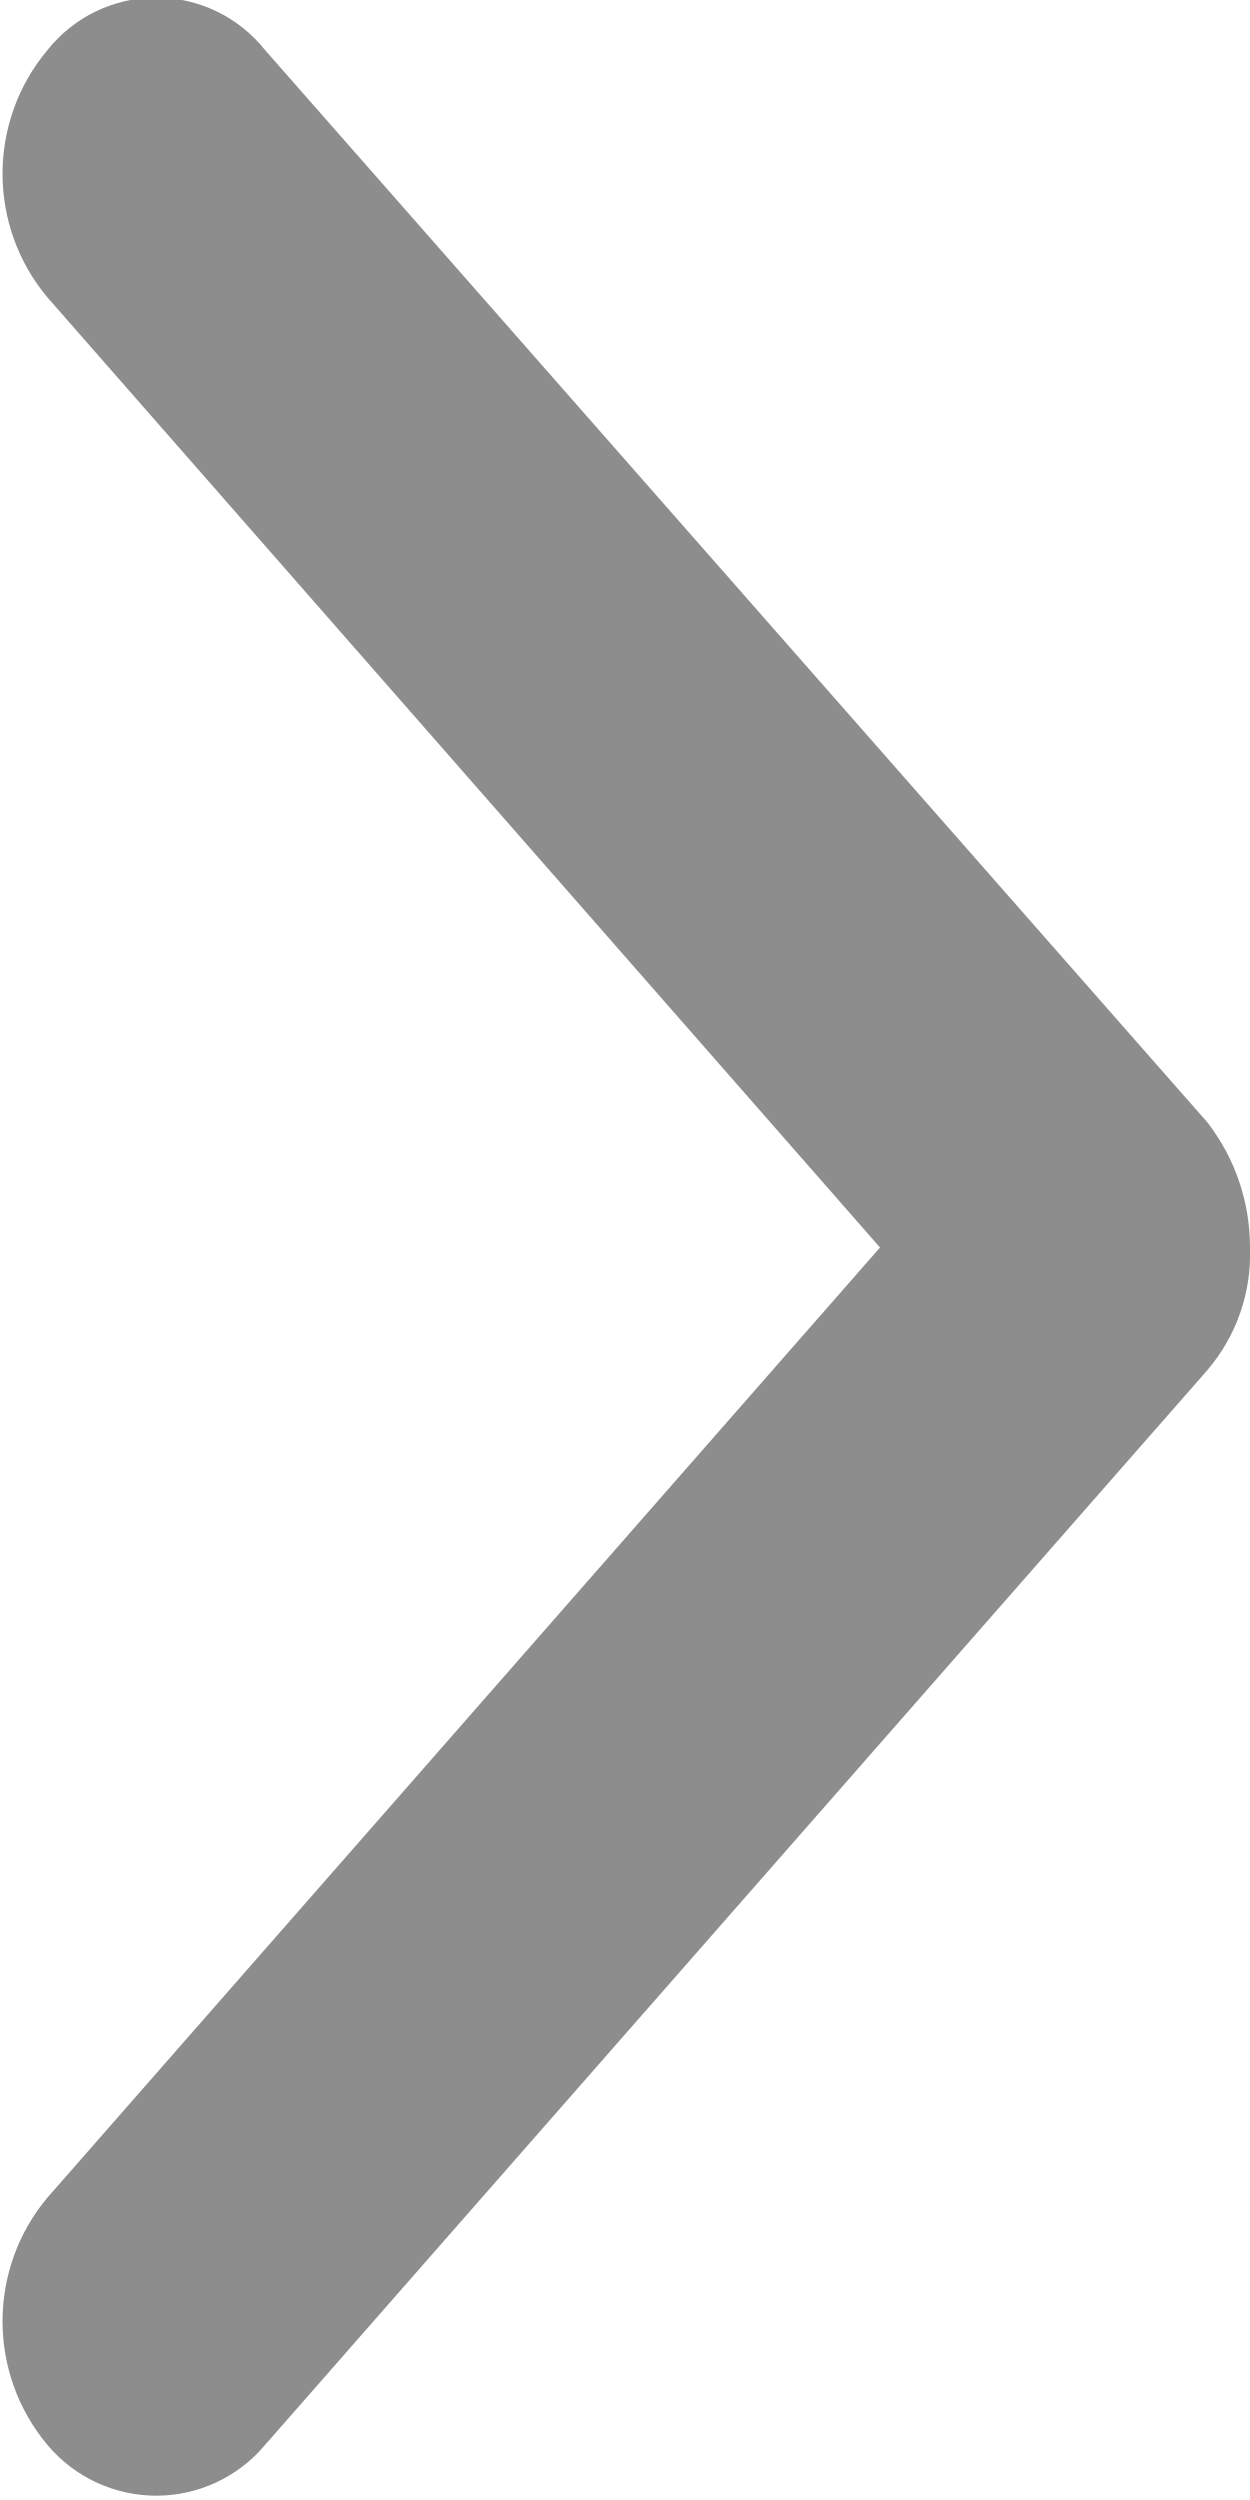
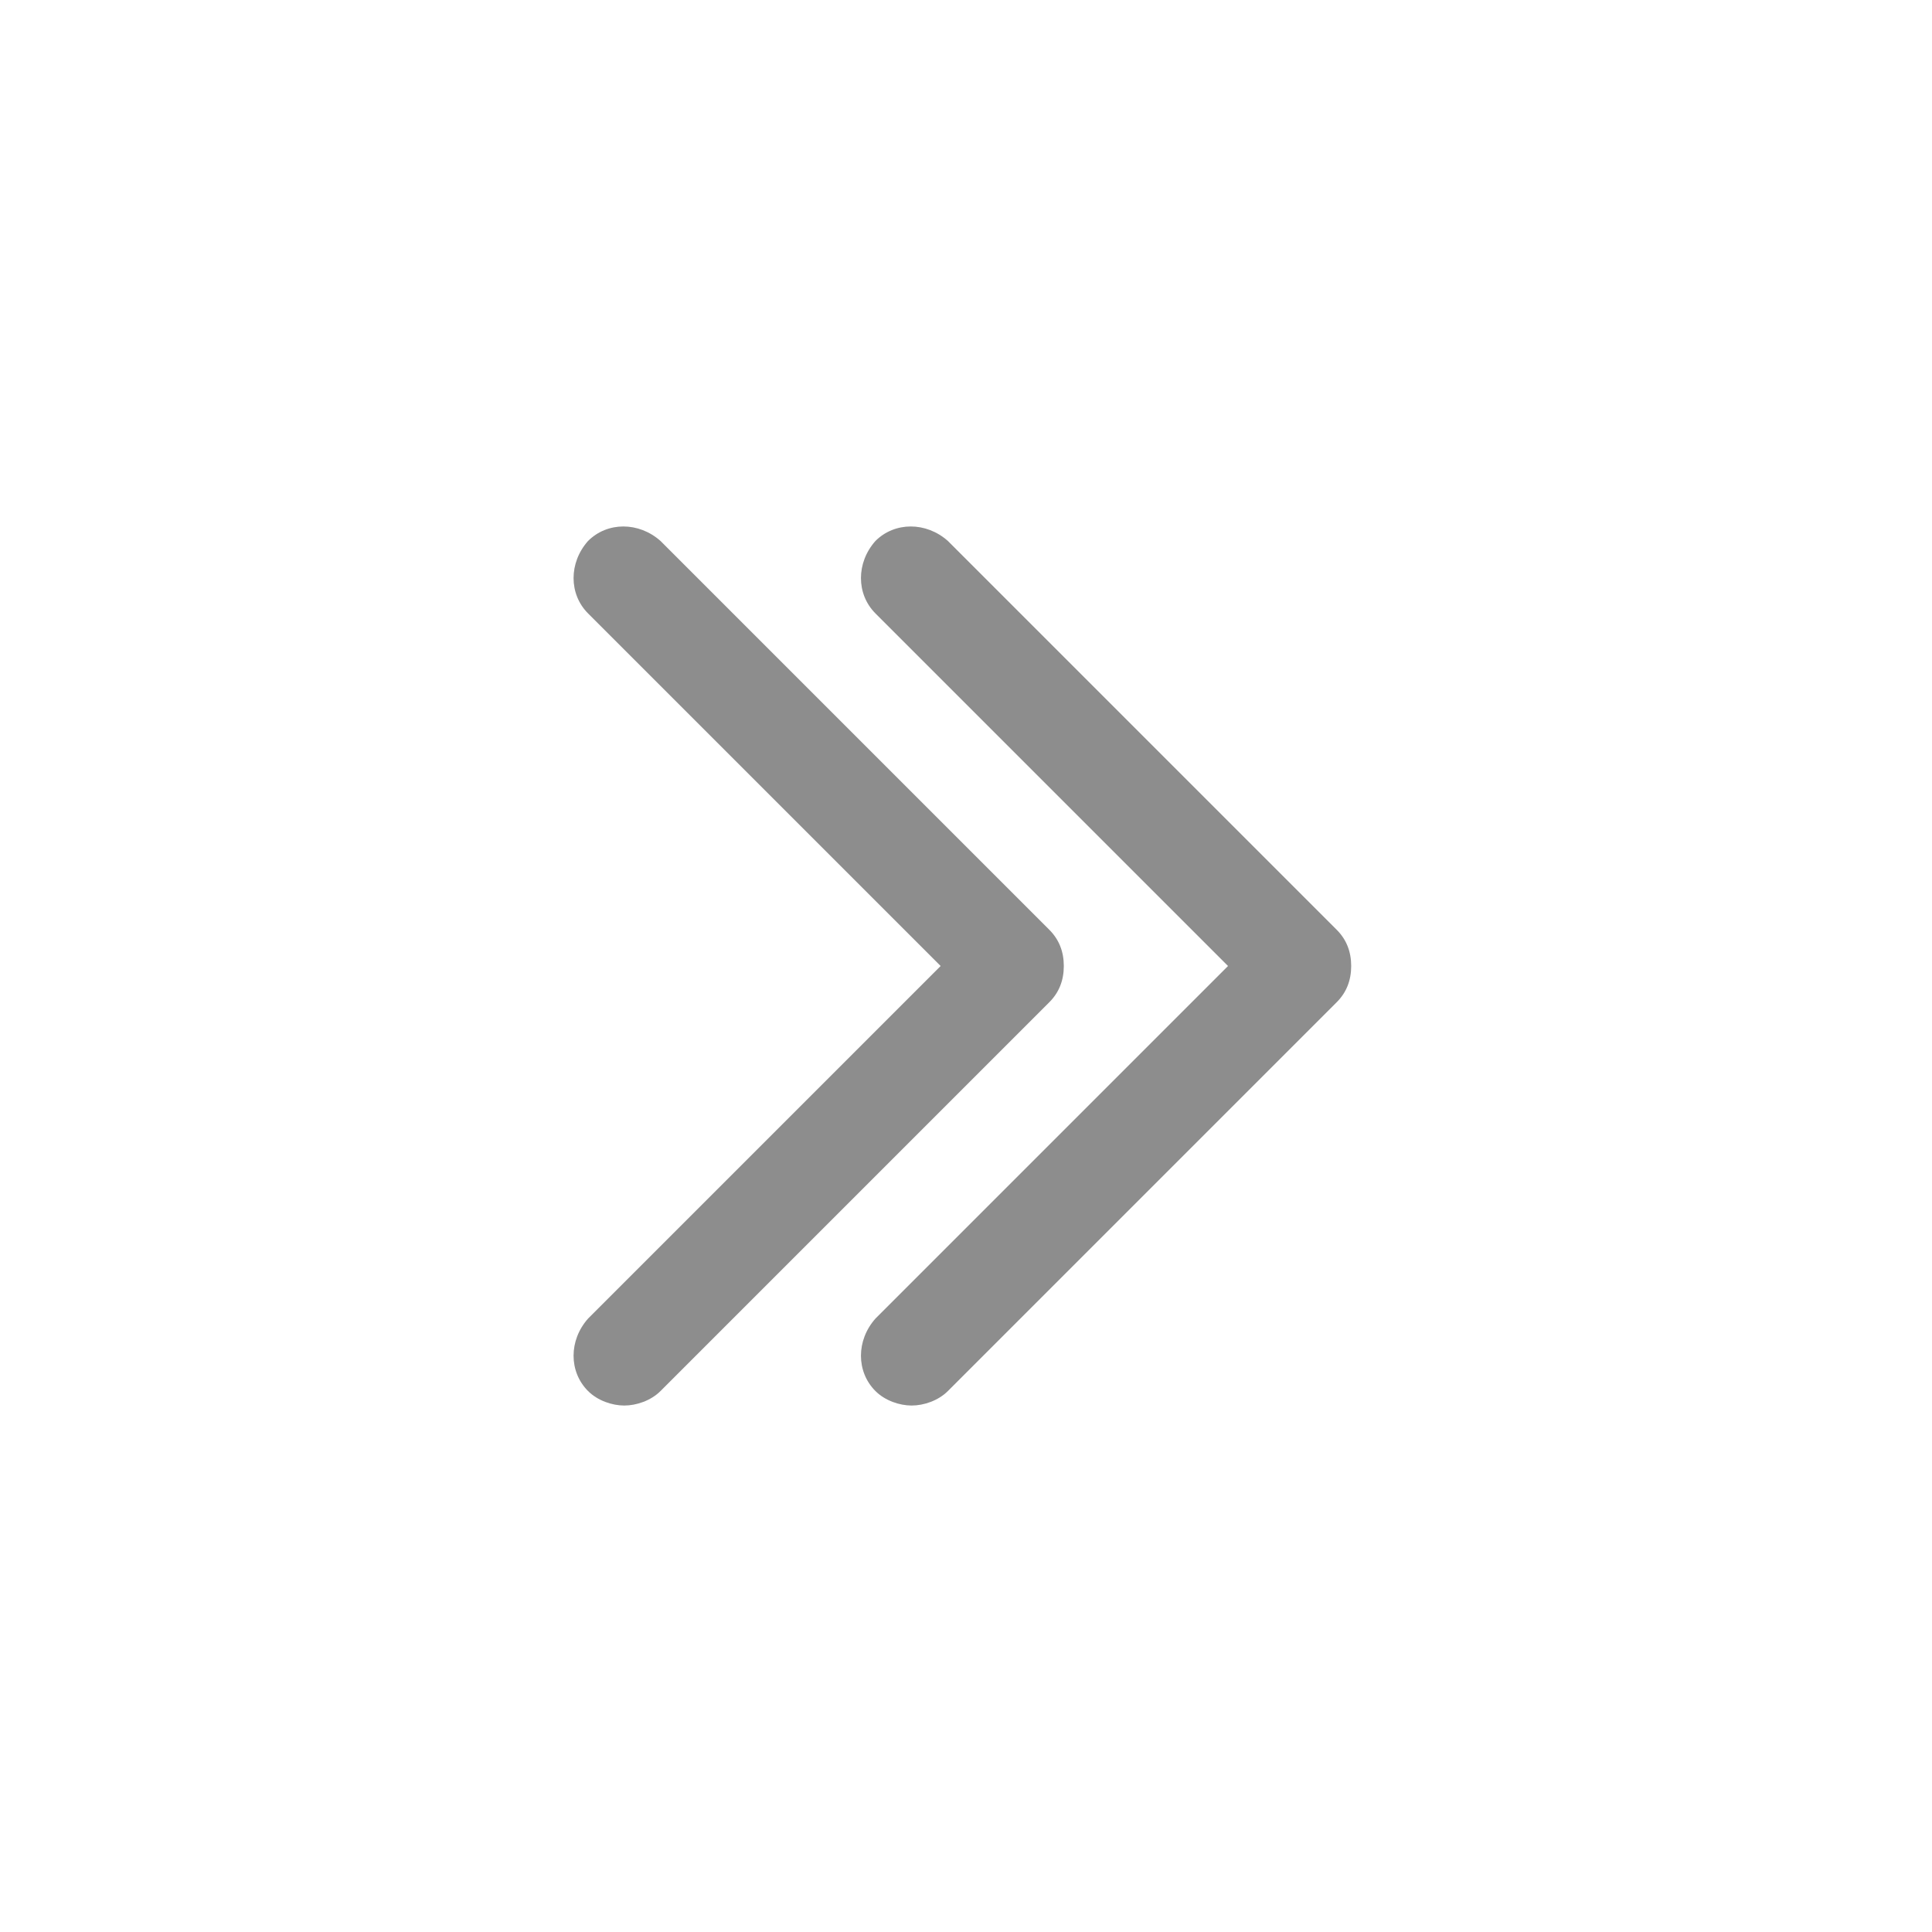
- <svg xmlns="http://www.w3.org/2000/svg" width="5" height="10">
-   <path d="M5 4.99a.816.816 0 00-.17-.5L1.06.2a.556.556 0 00-.87 0 .771.771 0 000 .99l3.33 3.8-3.33 3.8a.771.771 0 000 .99.568.568 0 00.87 0l3.77-4.3A.715.715 0 005 4.99zm0 0" fill="#8d8d8d" fill-rule="evenodd" />
+ <svg xmlns="http://www.w3.org/2000/svg" fill="#8d8d8d" width="50" height="50" viewBox="-9.5 0 32 32">
+   <path d="M5.6 23.28c-.2 0-.44-.08-.6-.24-.32-.32-.32-.84 0-1.2L10.84 16 5 10.16c-.32-.32-.32-.84 0-1.2.32-.32.84-.32 1.2 0l6.44 6.44c.16.16.24.36.24.6s-.08.44-.24.6L6.2 23.04c-.16.16-.4.24-.6.24zm-4.76 0c-.2 0-.44-.08-.6-.24-.32-.32-.32-.84 0-1.2L6.08 16 .24 10.16c-.32-.32-.32-.84 0-1.2.32-.32.84-.32 1.2 0l6.44 6.44c.16.16.24.36.24.6s-.08.44-.24.6l-6.44 6.44c-.16.16-.4.24-.6.24z" />
</svg>
